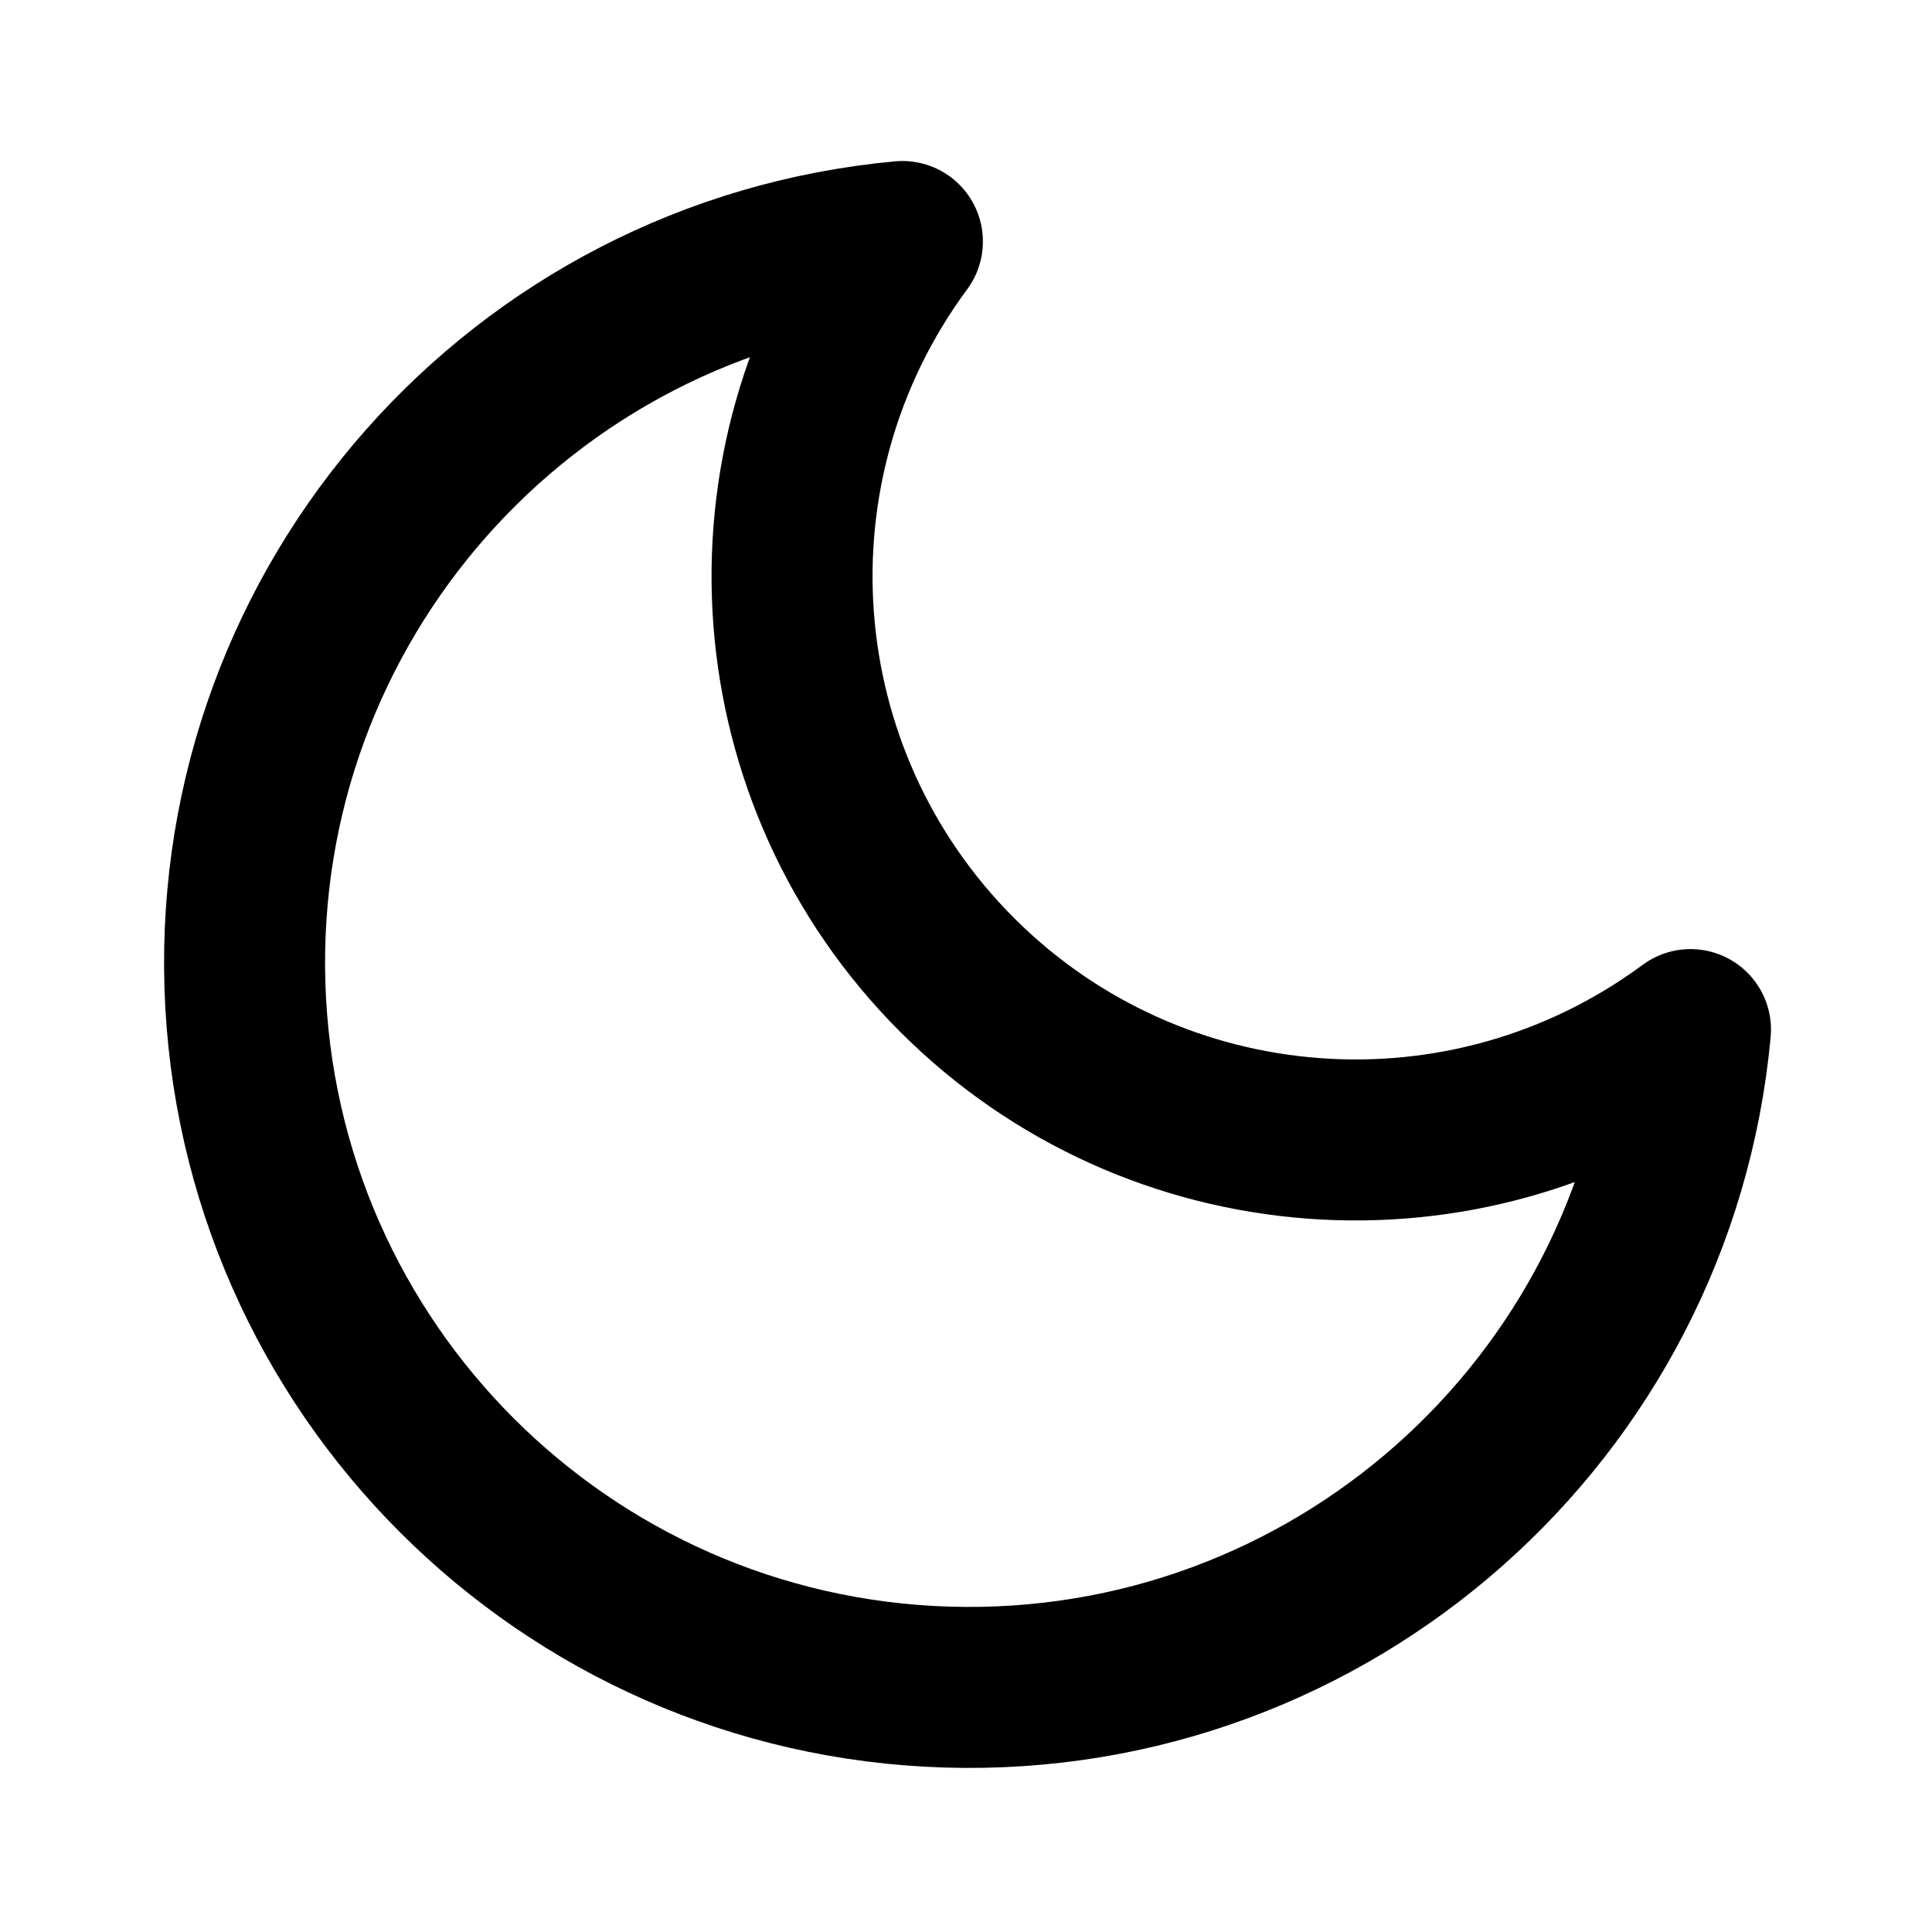
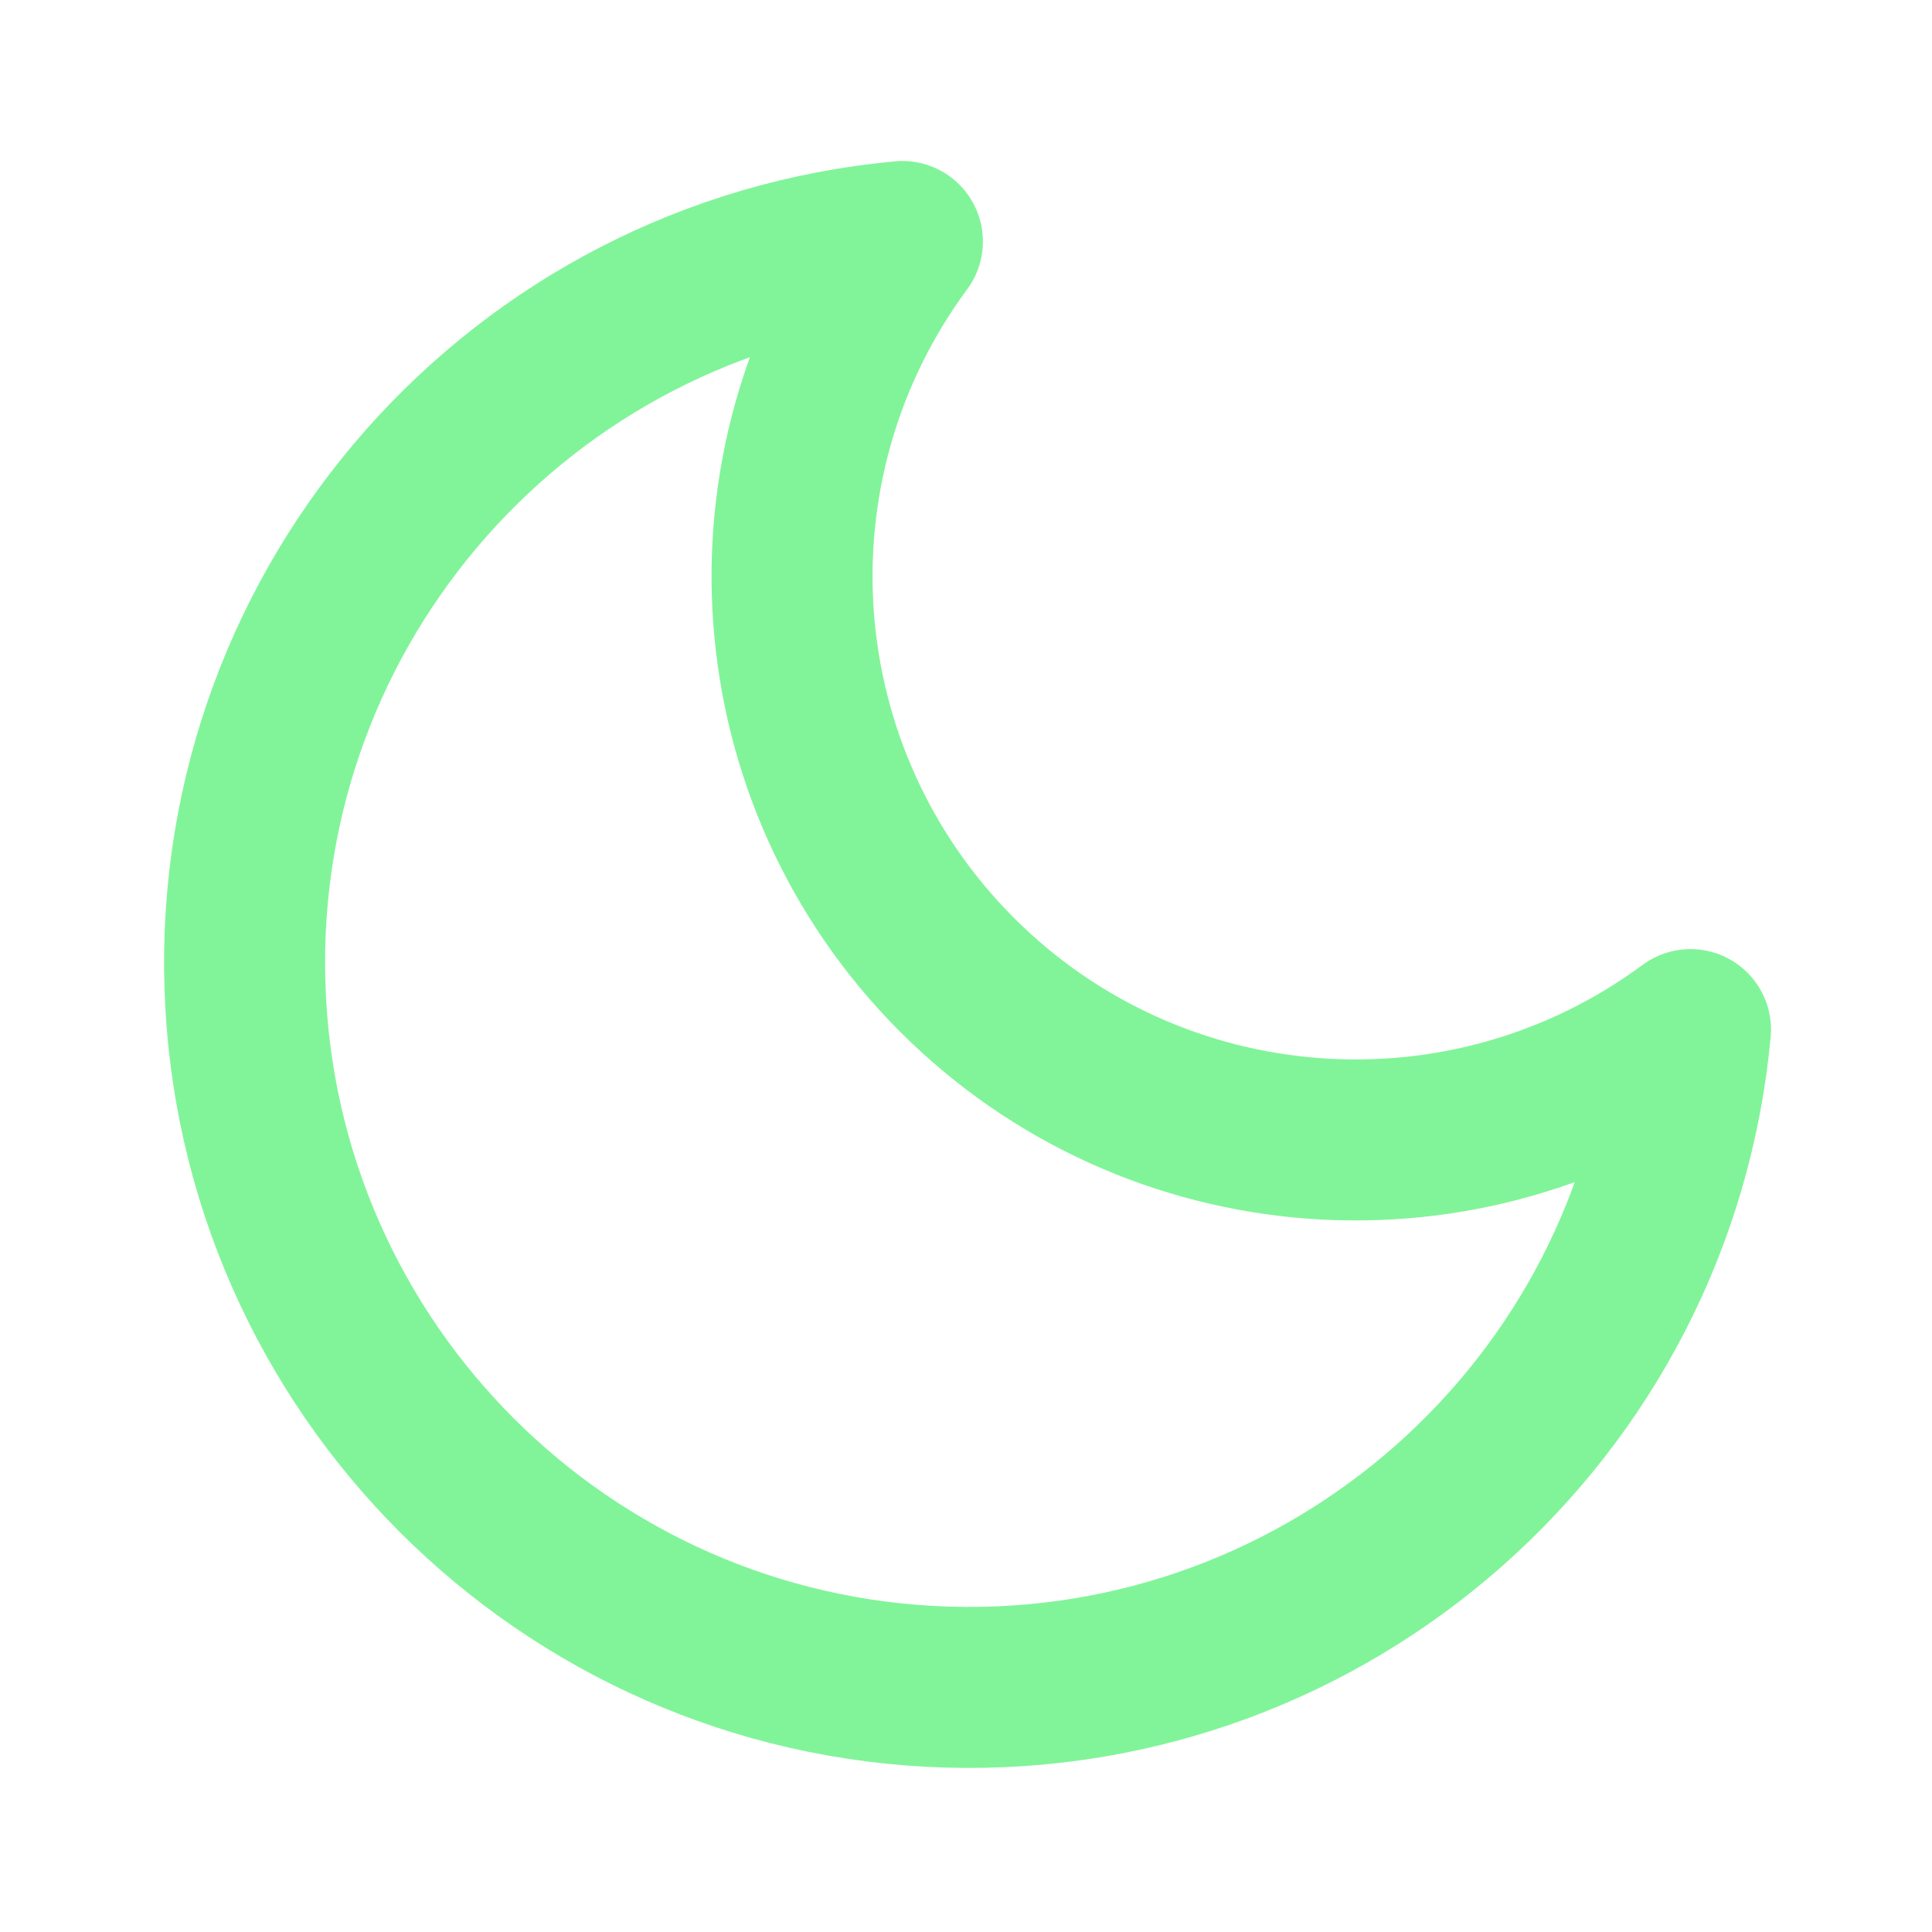
- <svg xmlns="http://www.w3.org/2000/svg" class="feather feather-moon" fill="none" height="24" stroke="currentColor" stroke-linecap="round" stroke-linejoin="round" stroke-width="2" viewBox="0 0 24 24" width="24">
+ <svg xmlns="http://www.w3.org/2000/svg" class="feather feather-moon" fill="none" height="24" stroke="#81F499" stroke-linecap="round" stroke-linejoin="round" stroke-width="2" viewBox="0 0 24 24" width="24">
  <path d="M21 12.79A9 9 0 1 1 11.21 3 7 7 0 0 0 21 12.79z" />
</svg>
